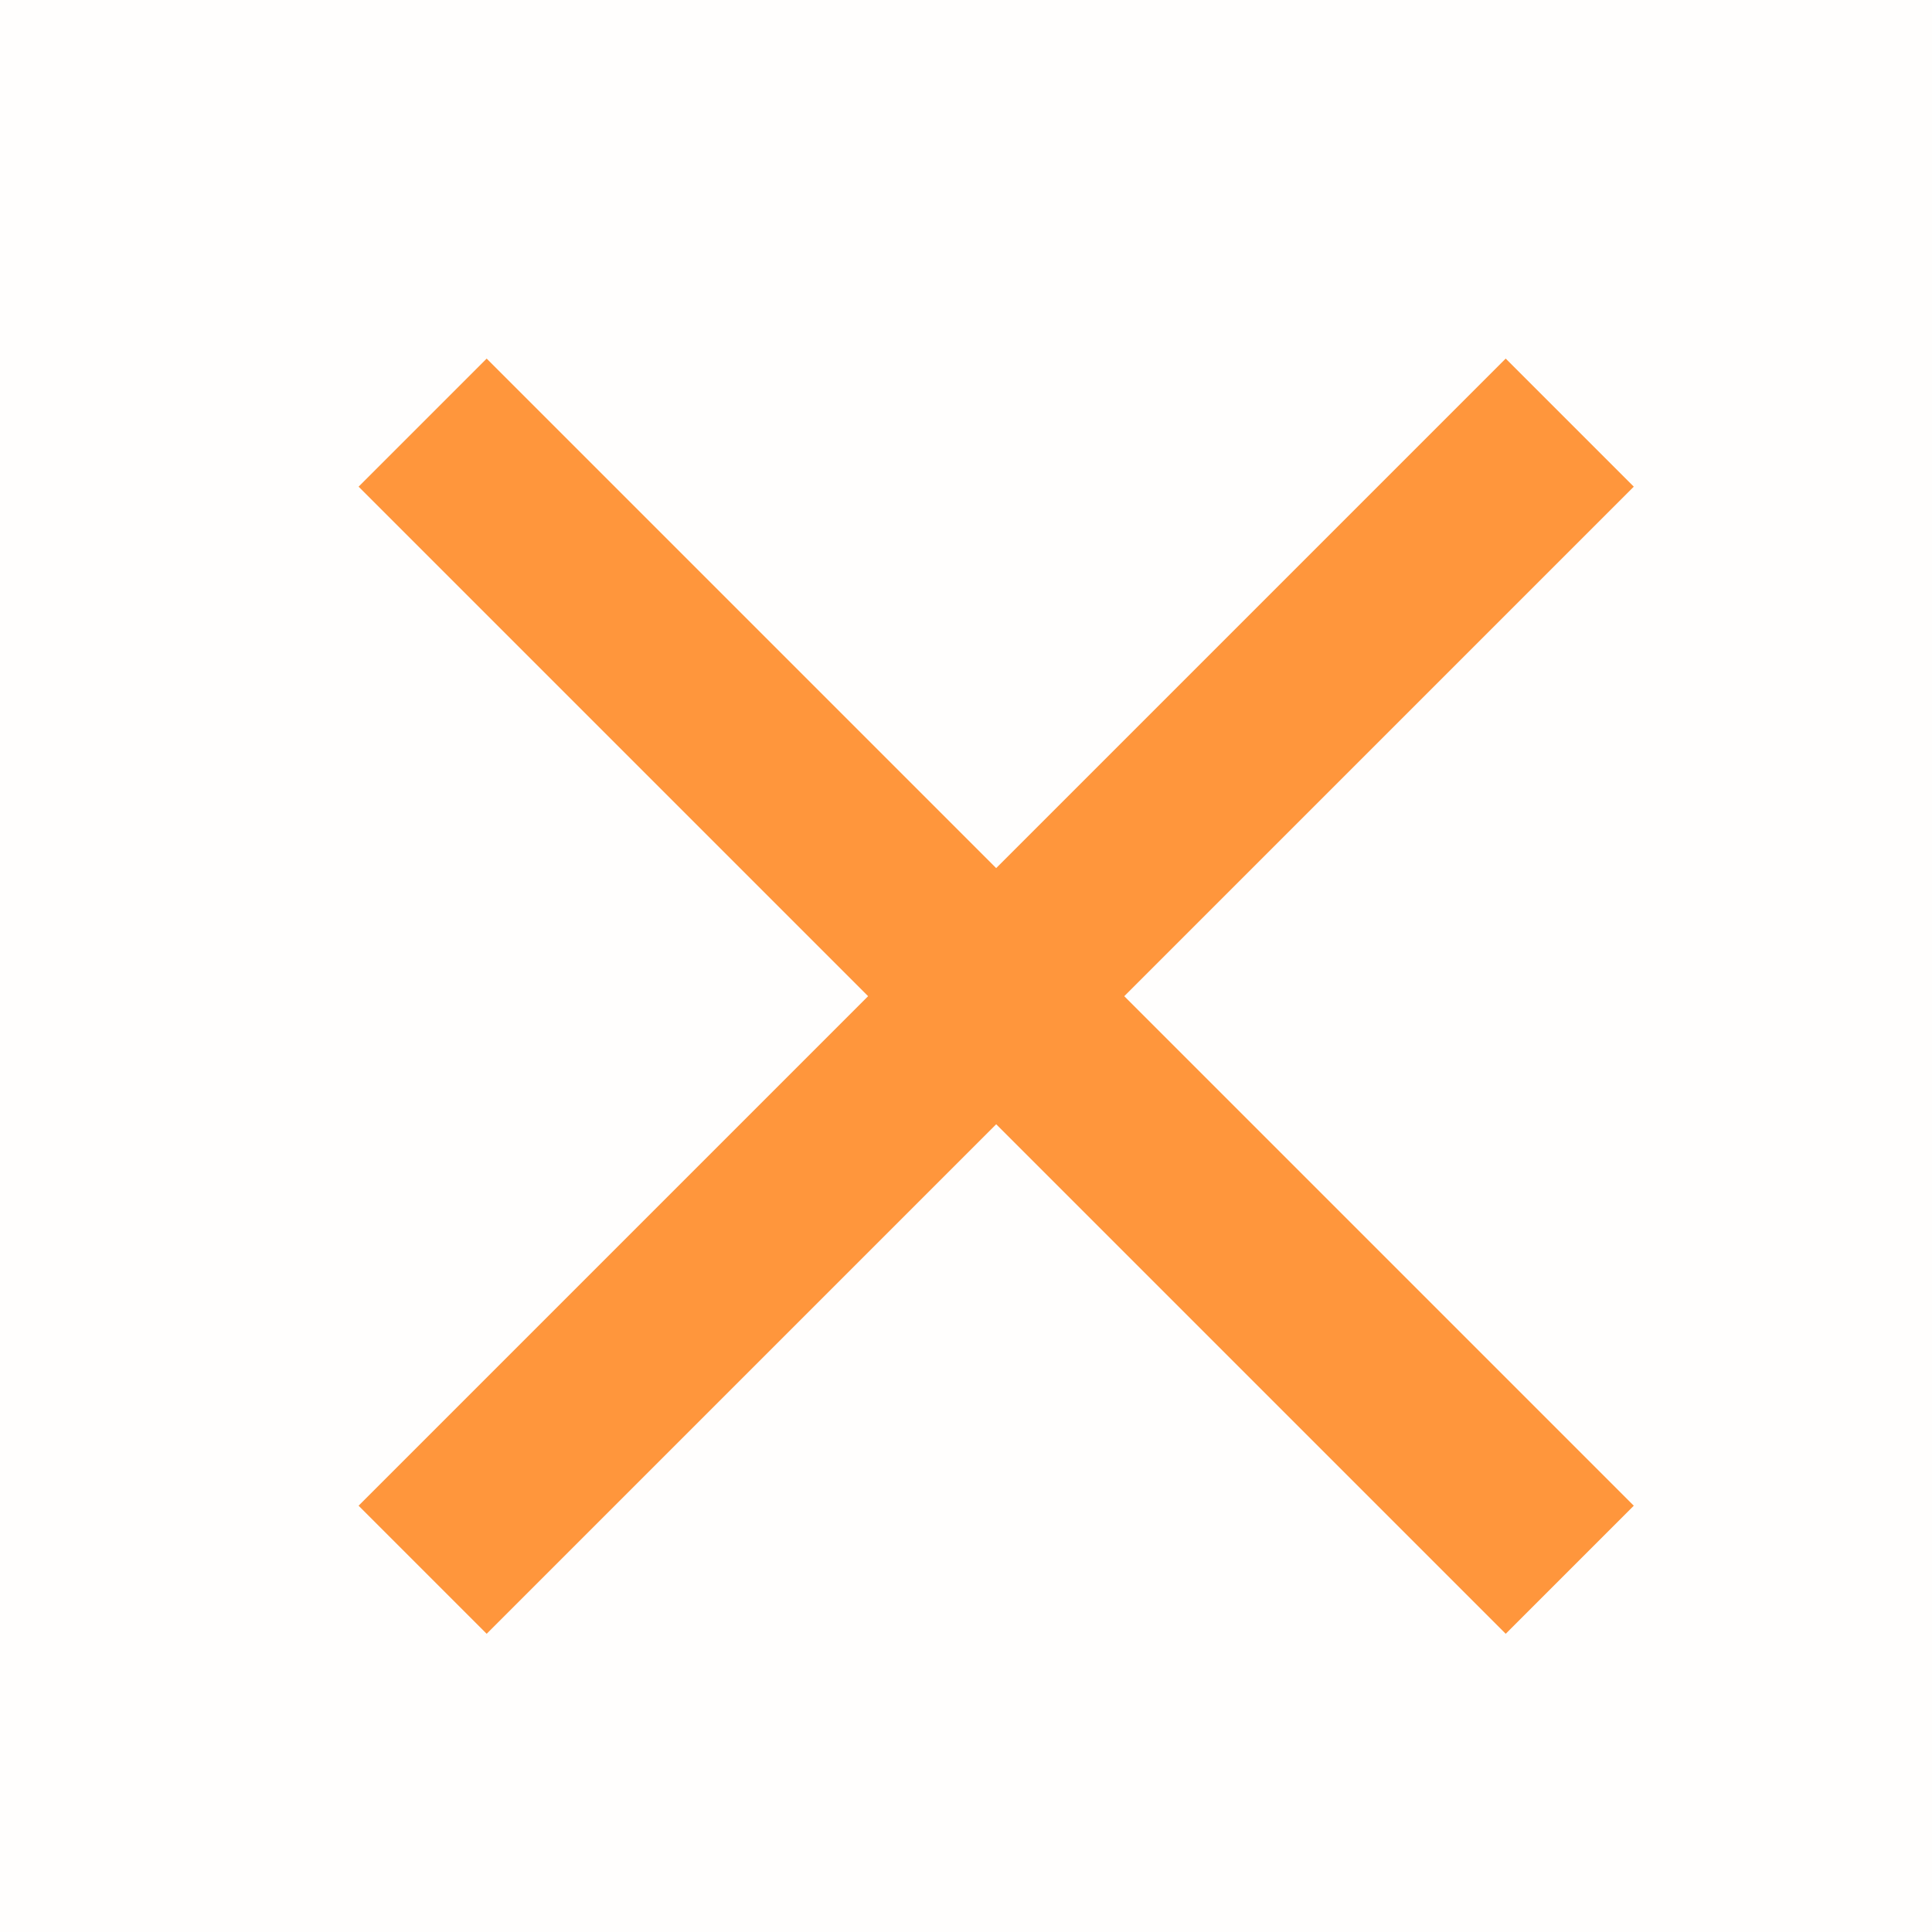
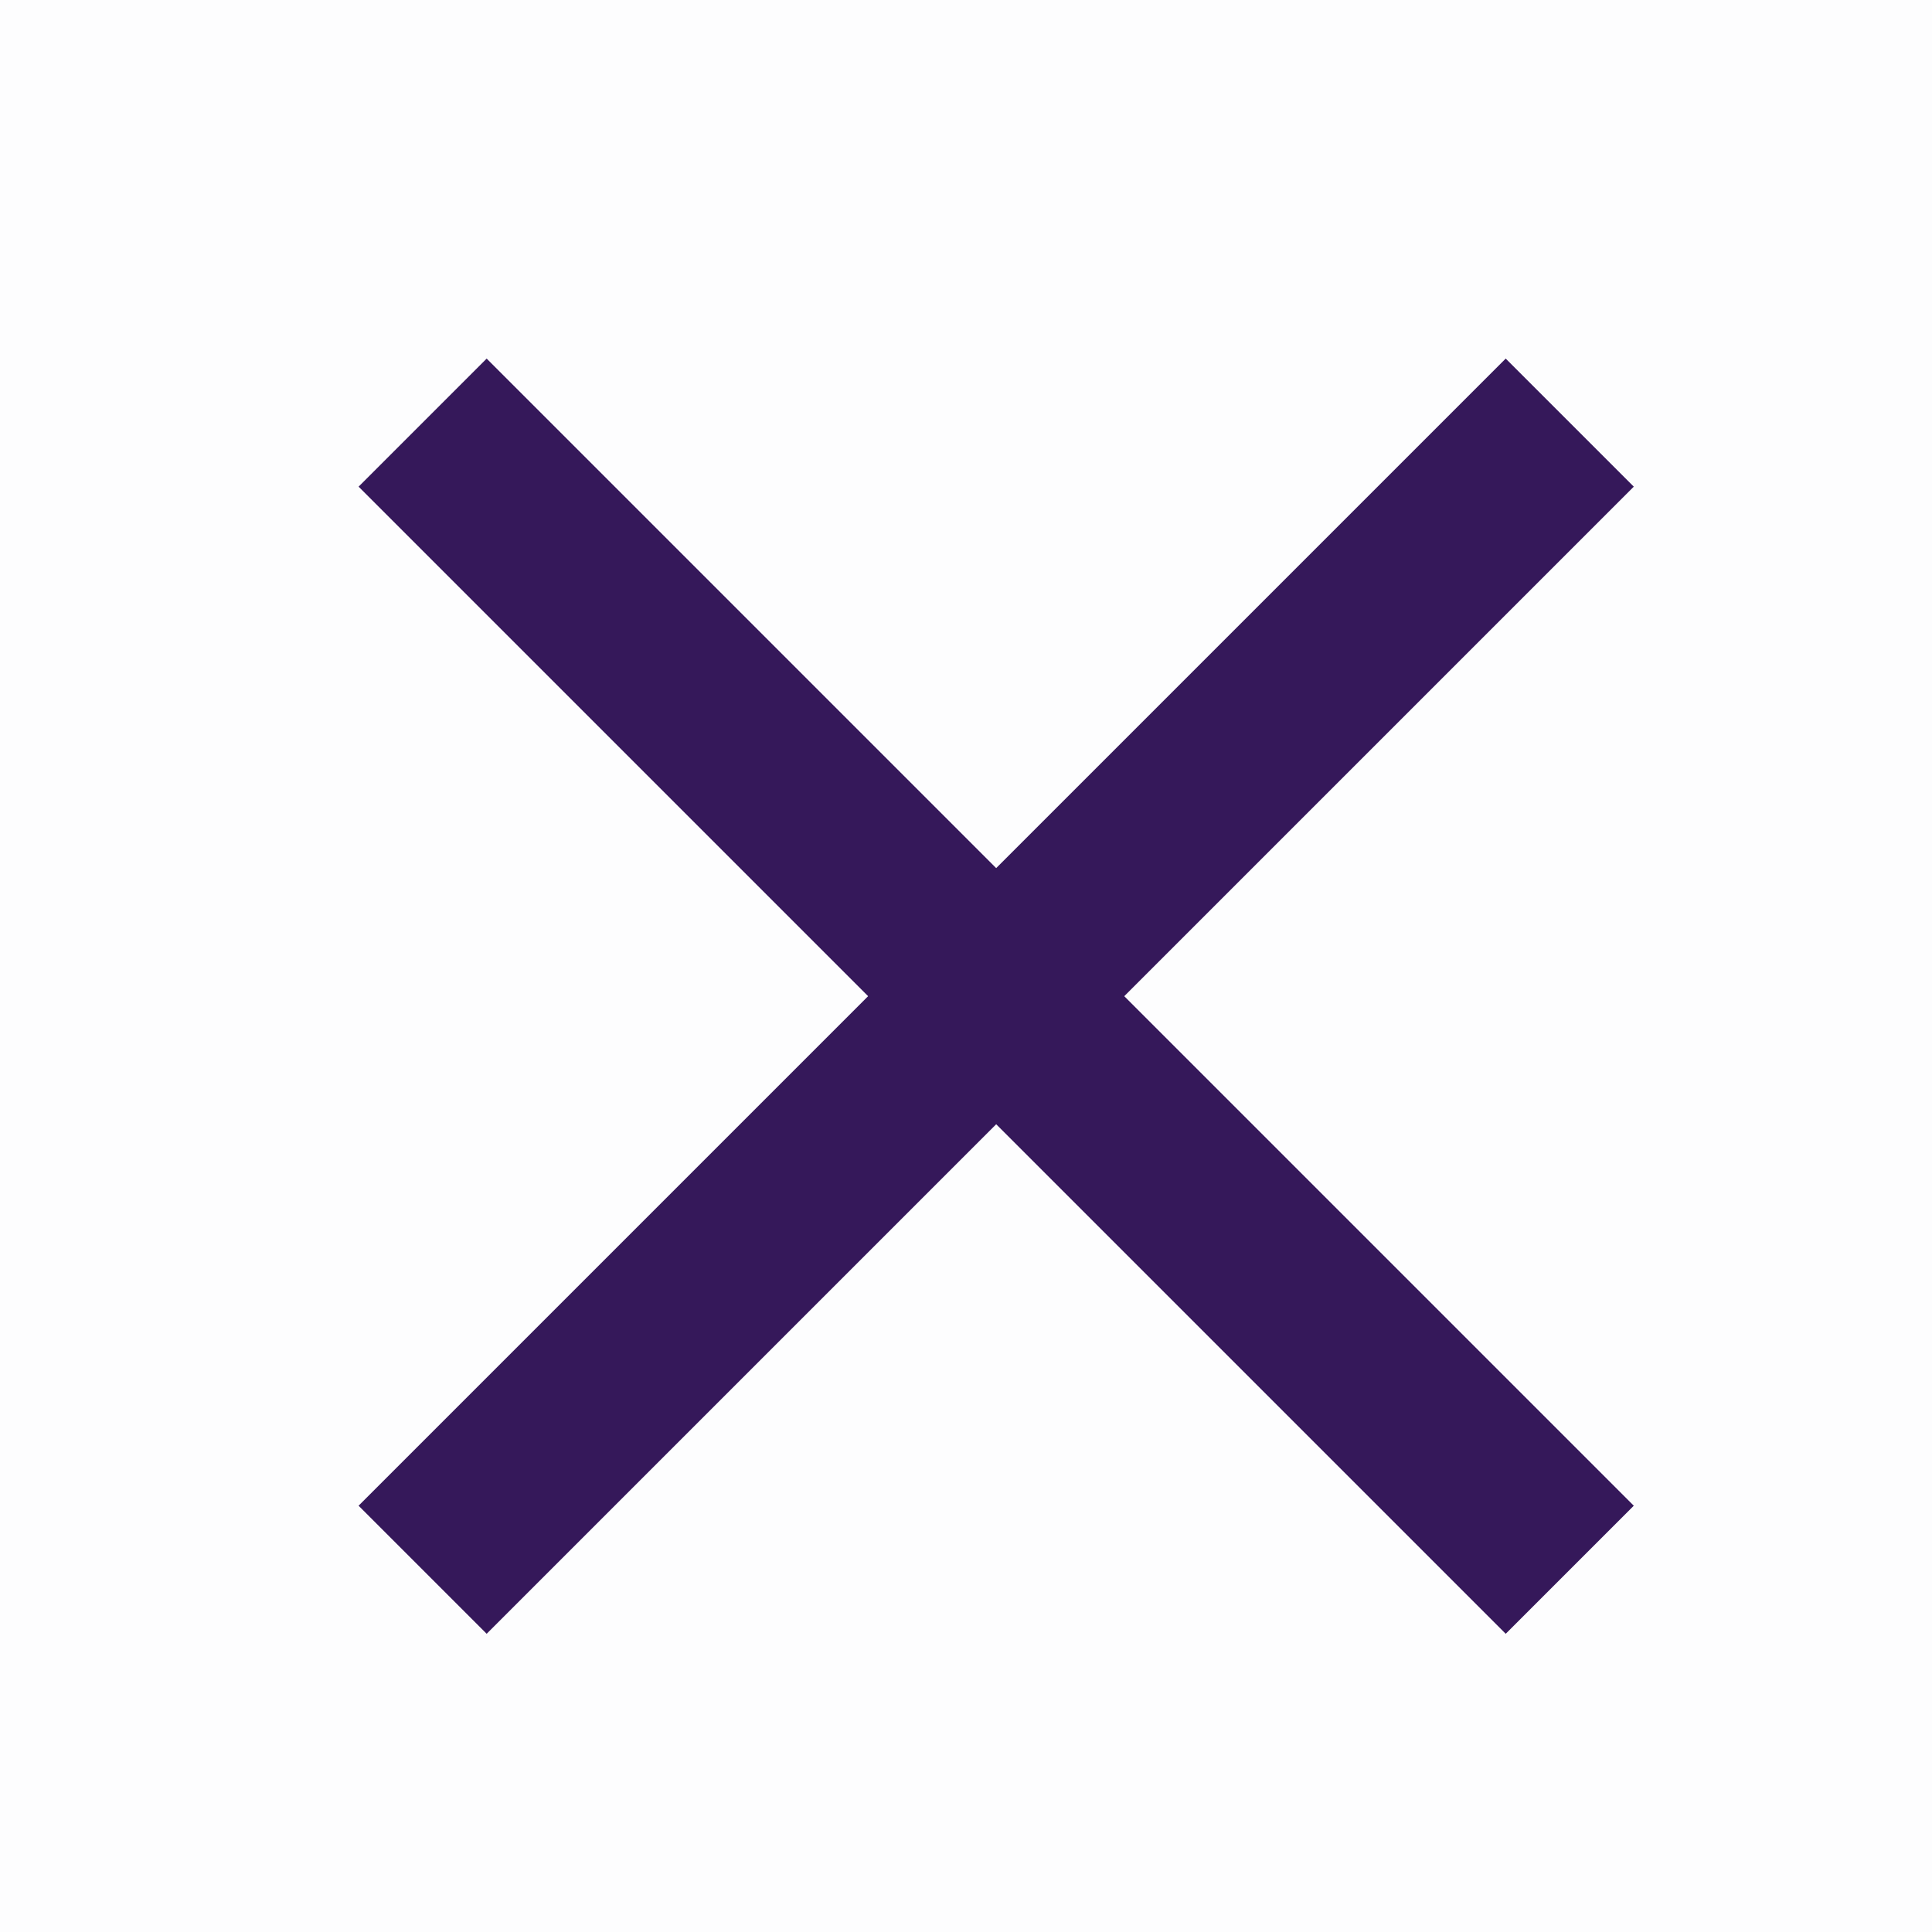
<svg xmlns="http://www.w3.org/2000/svg" width="32" height="32" viewBox="0 0 32 32" fill="none">
  <g id="icon_close">
-     <rect id="é·æ¹å½¢ 49" opacity="0.01" width="32" height="32" fill="#FF963C" />
-     <path id="ç· 4" d="M7 7L26 26" stroke="#FF963C" stroke-width="3" />
-     <path id="ç· 6" d="M7 26L26 7" stroke="#FF963C" stroke-width="3" />
+     <rect id="é·æ¹å½¢ 49" opacity="0.01" width="32" height="32" fill="#35185A" />
+     <path id="ç· 4" d="M7 7L26 26" stroke="#35185A" stroke-width="3" />
+     <path id="ç· 6" d="M7 26L26 7" stroke="#35185A" stroke-width="3" />
  </g>
</svg>
